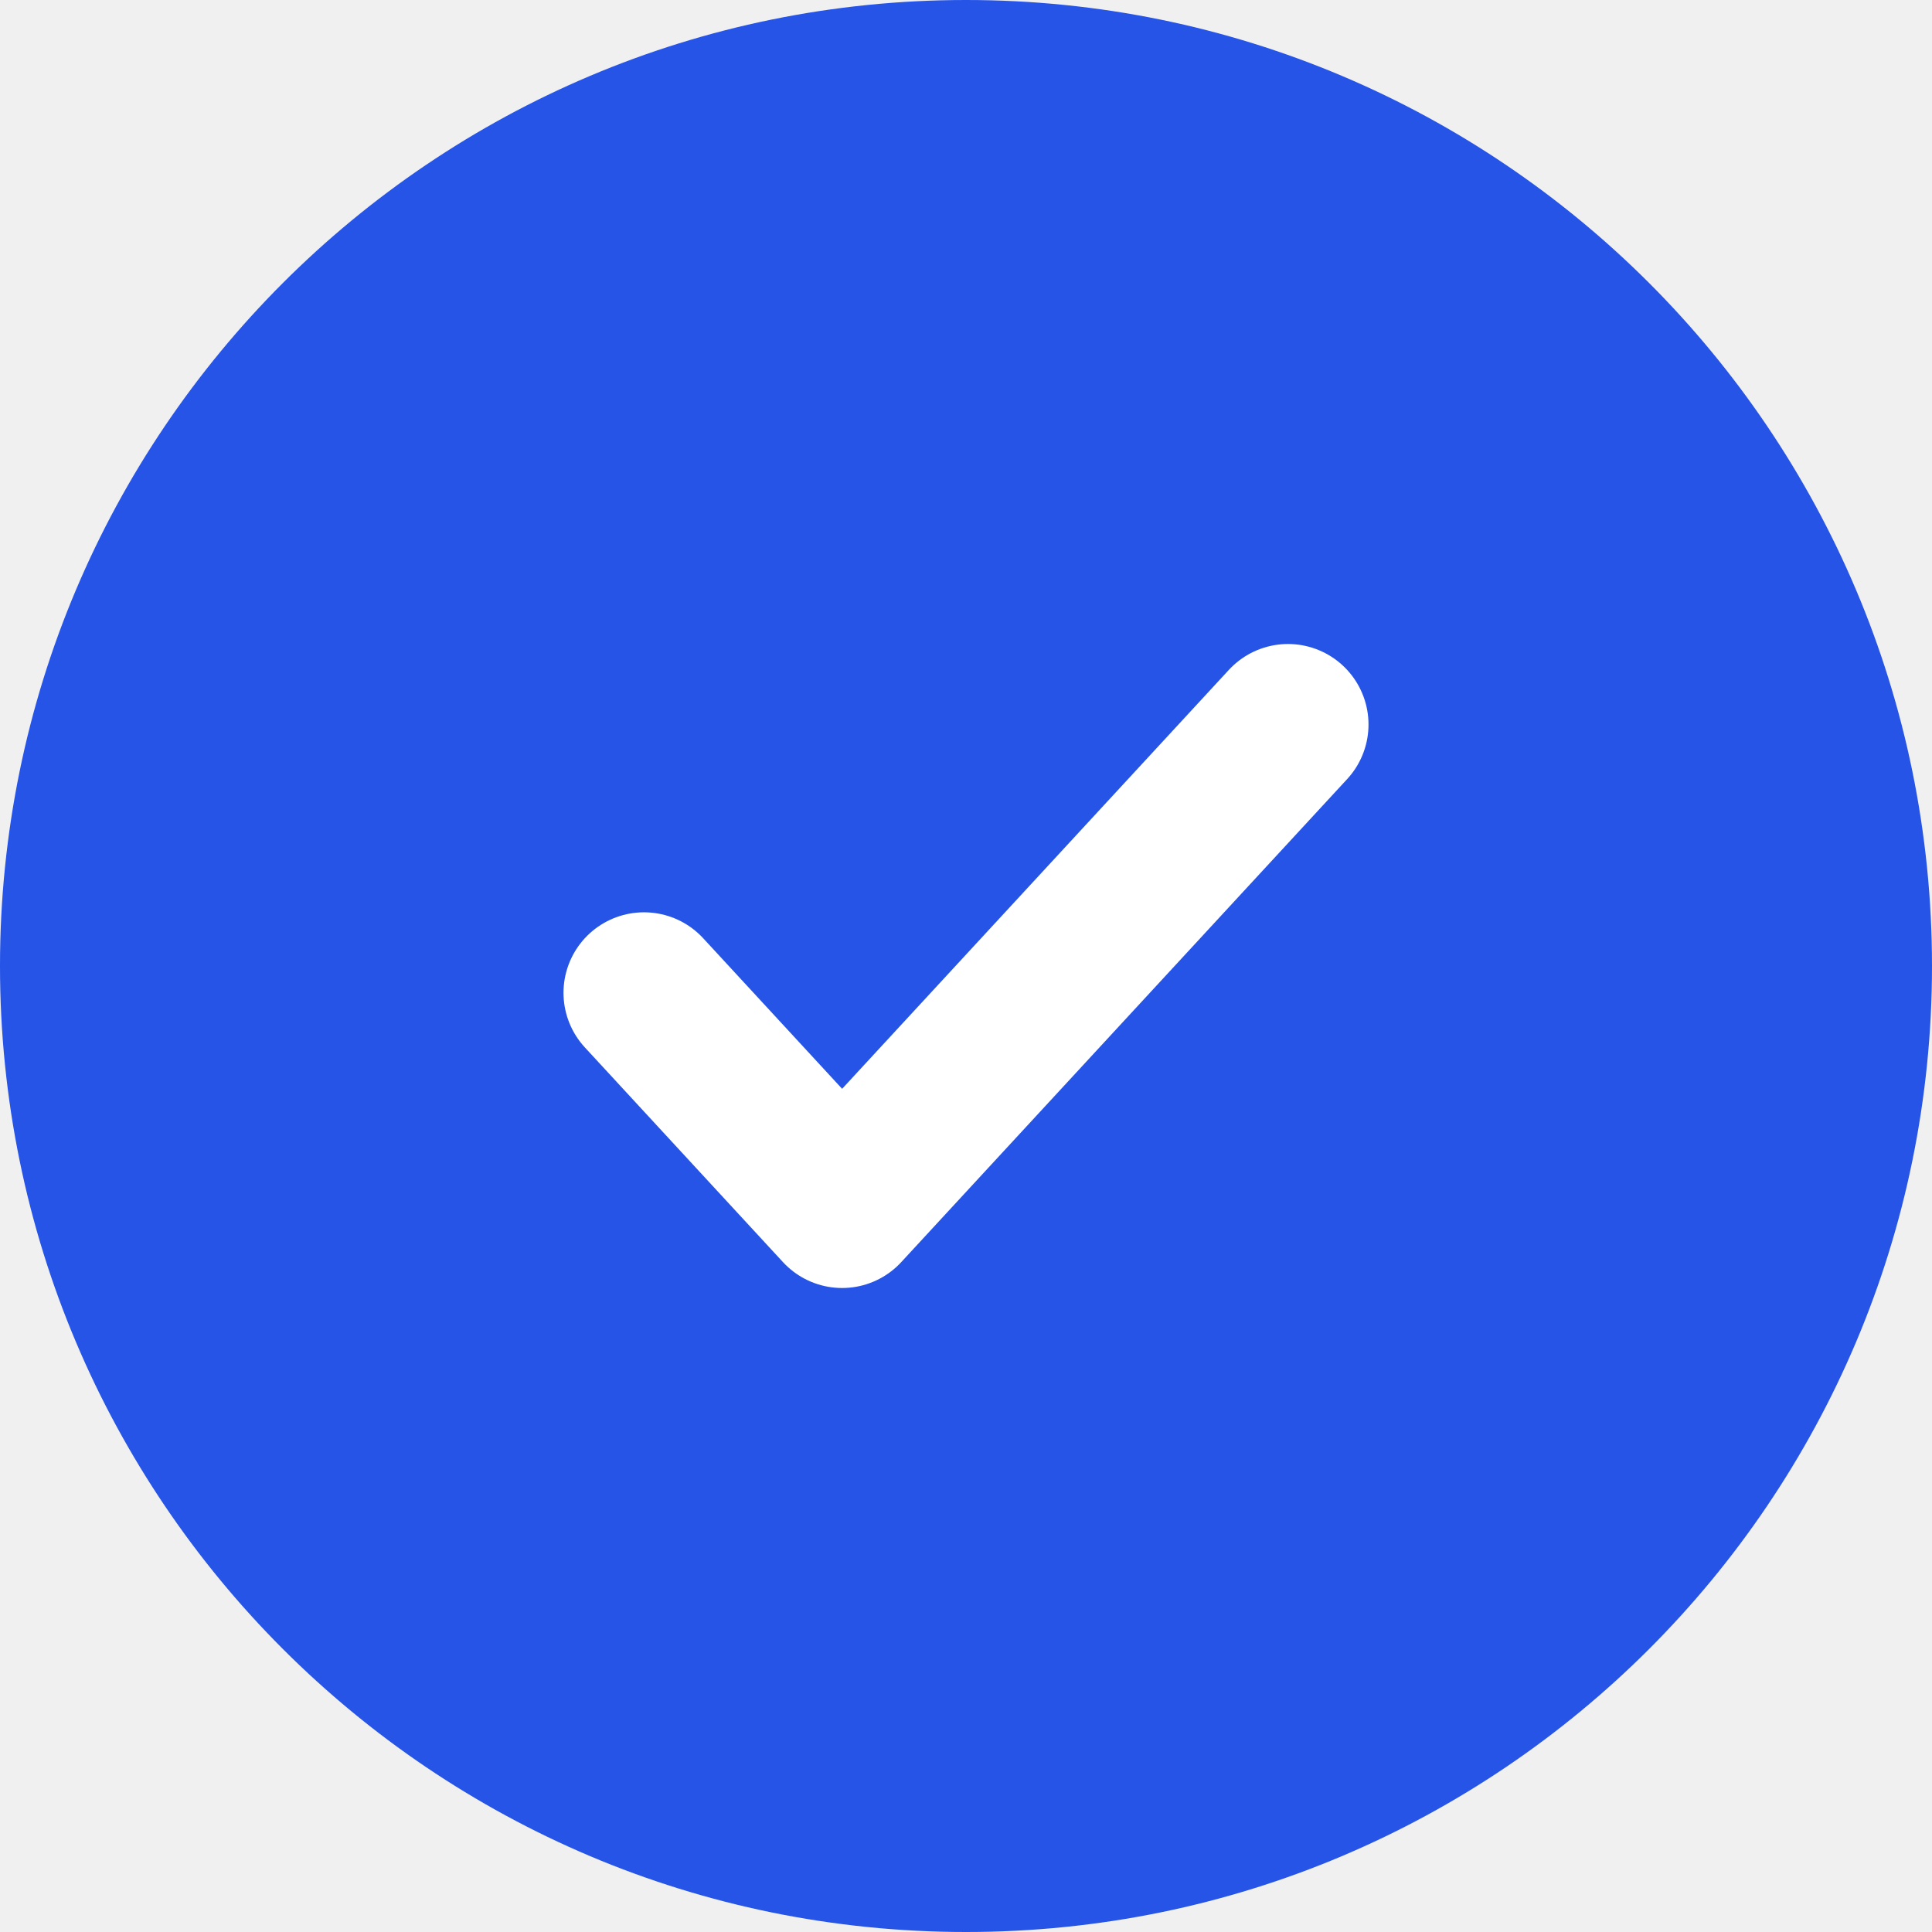
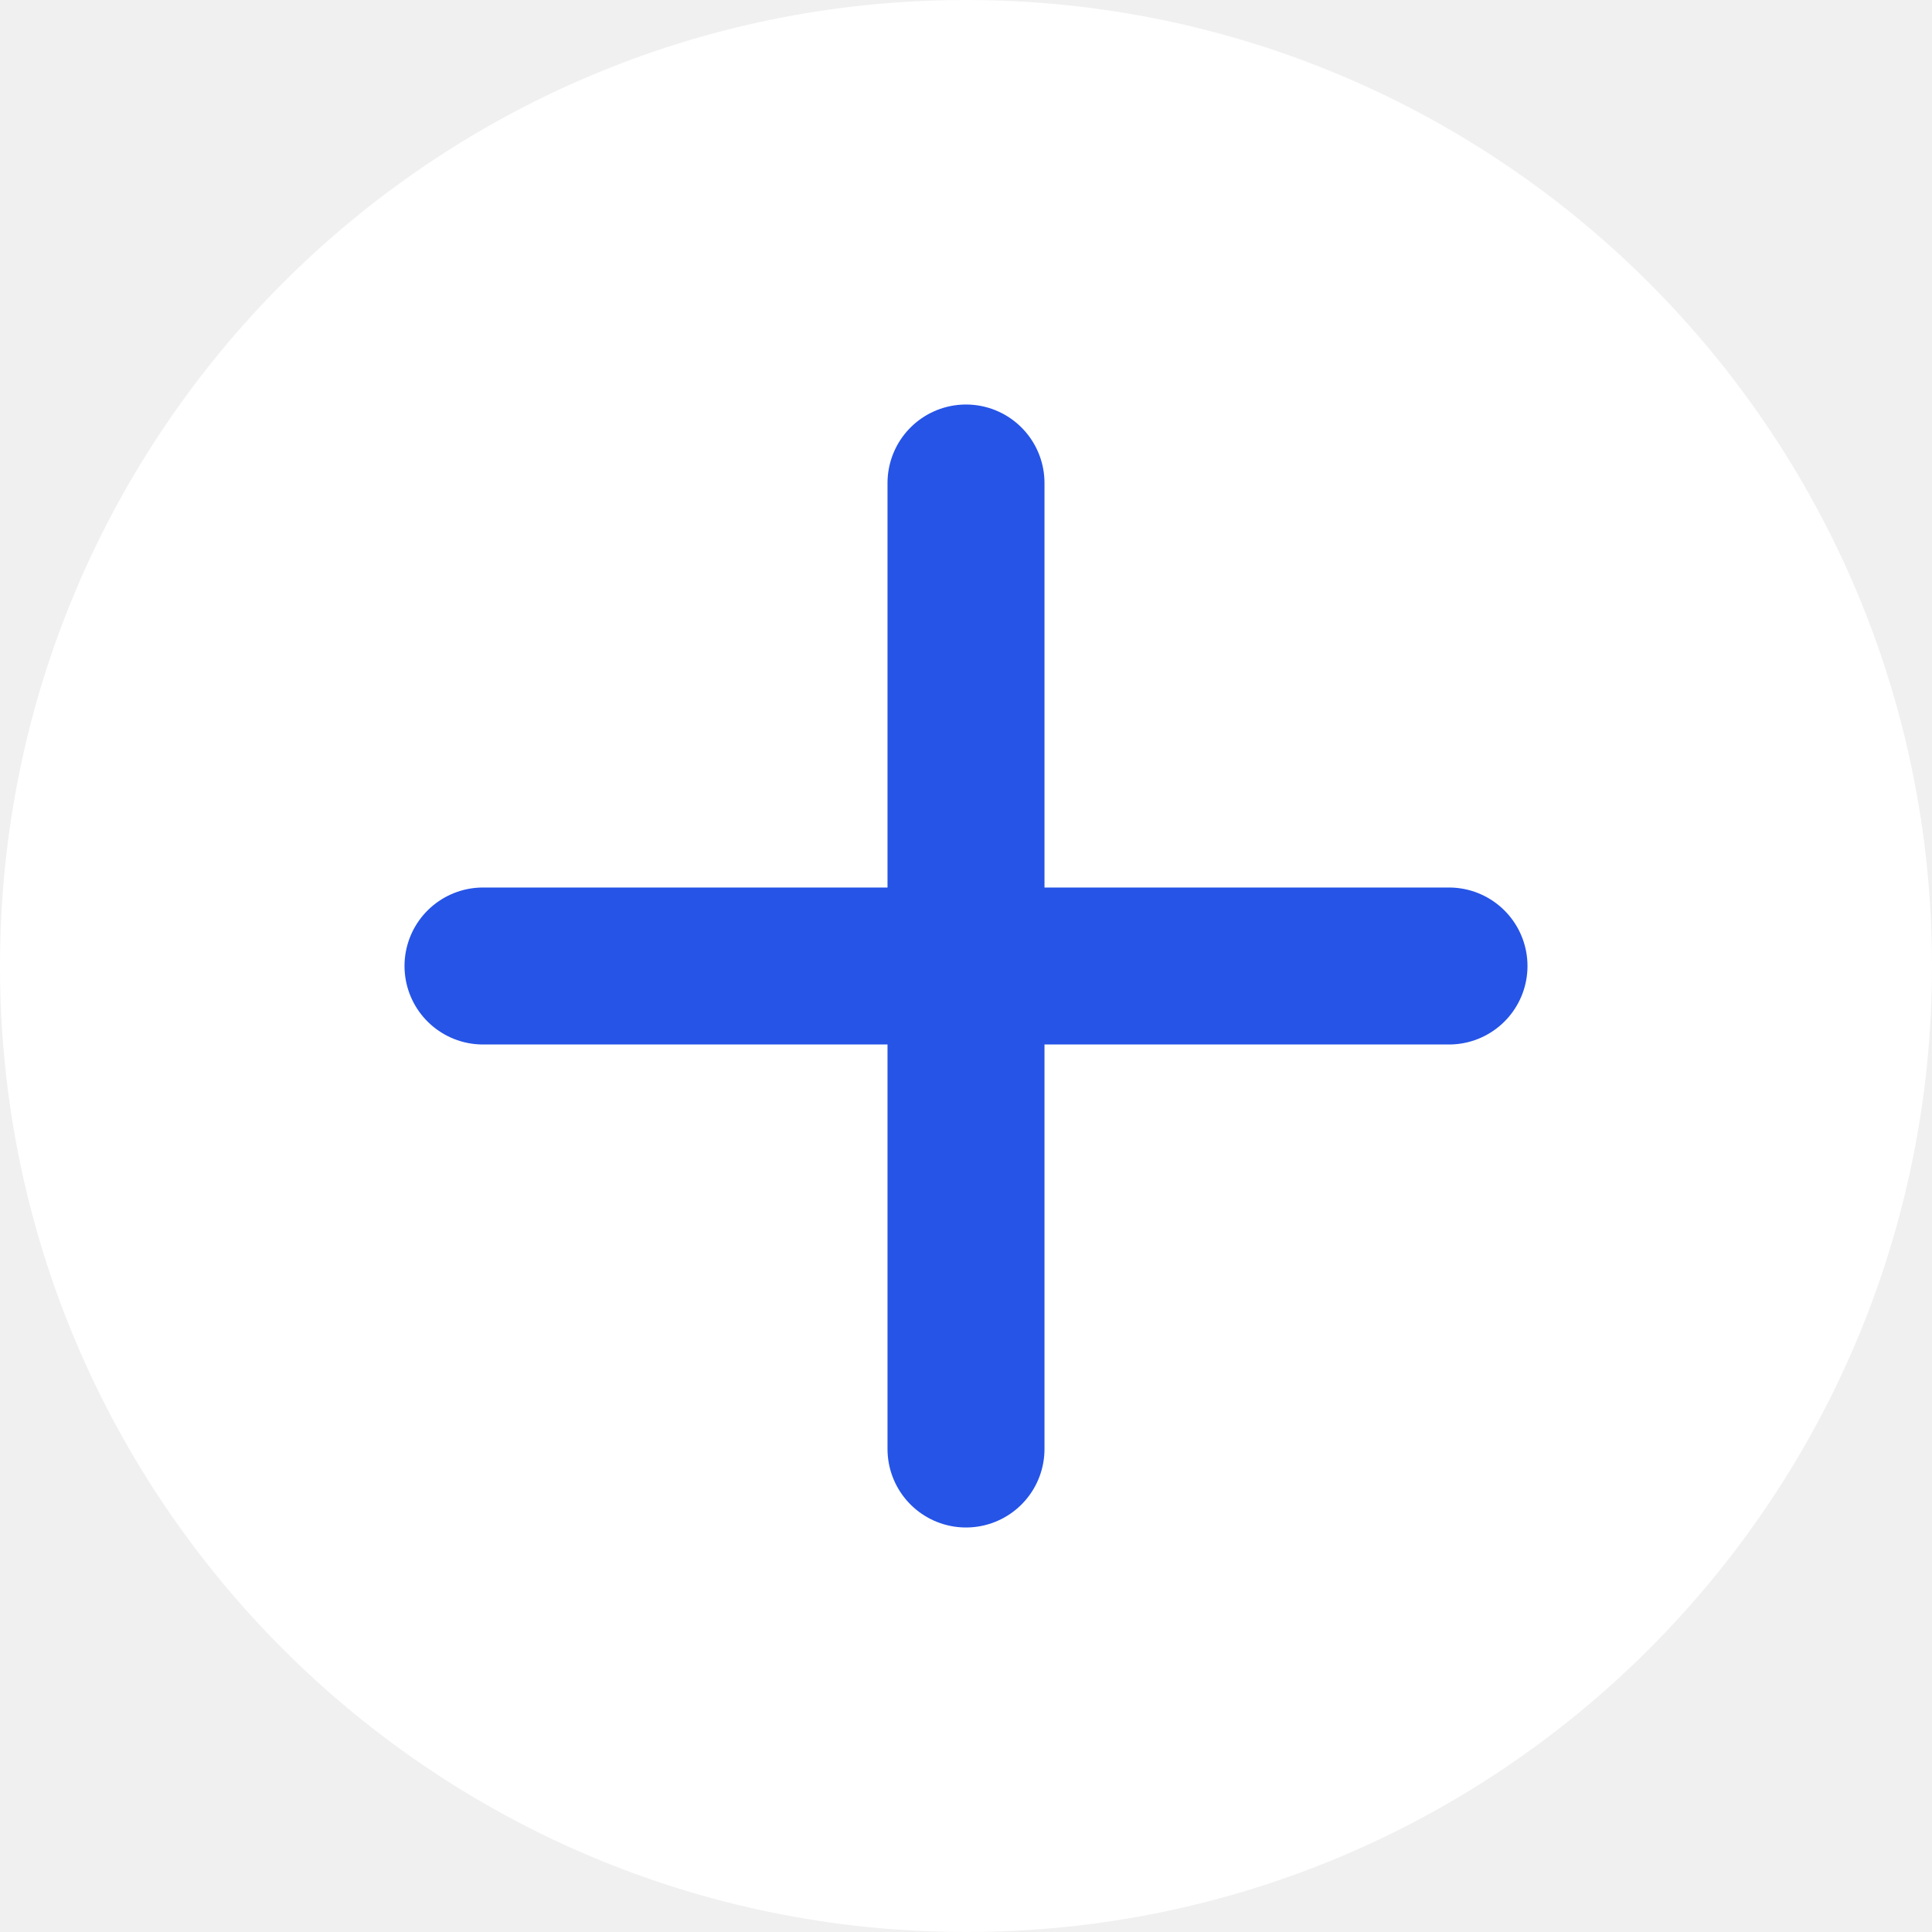
- <svg xmlns="http://www.w3.org/2000/svg" width="24" height="24" viewBox="0 0 24 24" fill="none">
-   <rect width="24" height="24" rx="12" fill="#2554E7" />
-   <path d="M8 12.333L10.461 15L16 9" stroke="white" stroke-width="2" stroke-linecap="round" stroke-linejoin="round" />
+ <svg xmlns="http://www.w3.org/2000/svg" width="16" height="16" viewBox="0 0 16 16" fill="none">
+   <rect width="16" height="16" rx="8" fill="white" />
+   <path d="M4 8H12M8 4V12" stroke="#2554E7" stroke-width="1.3" stroke-linecap="round" stroke-linejoin="round" />
</svg>
